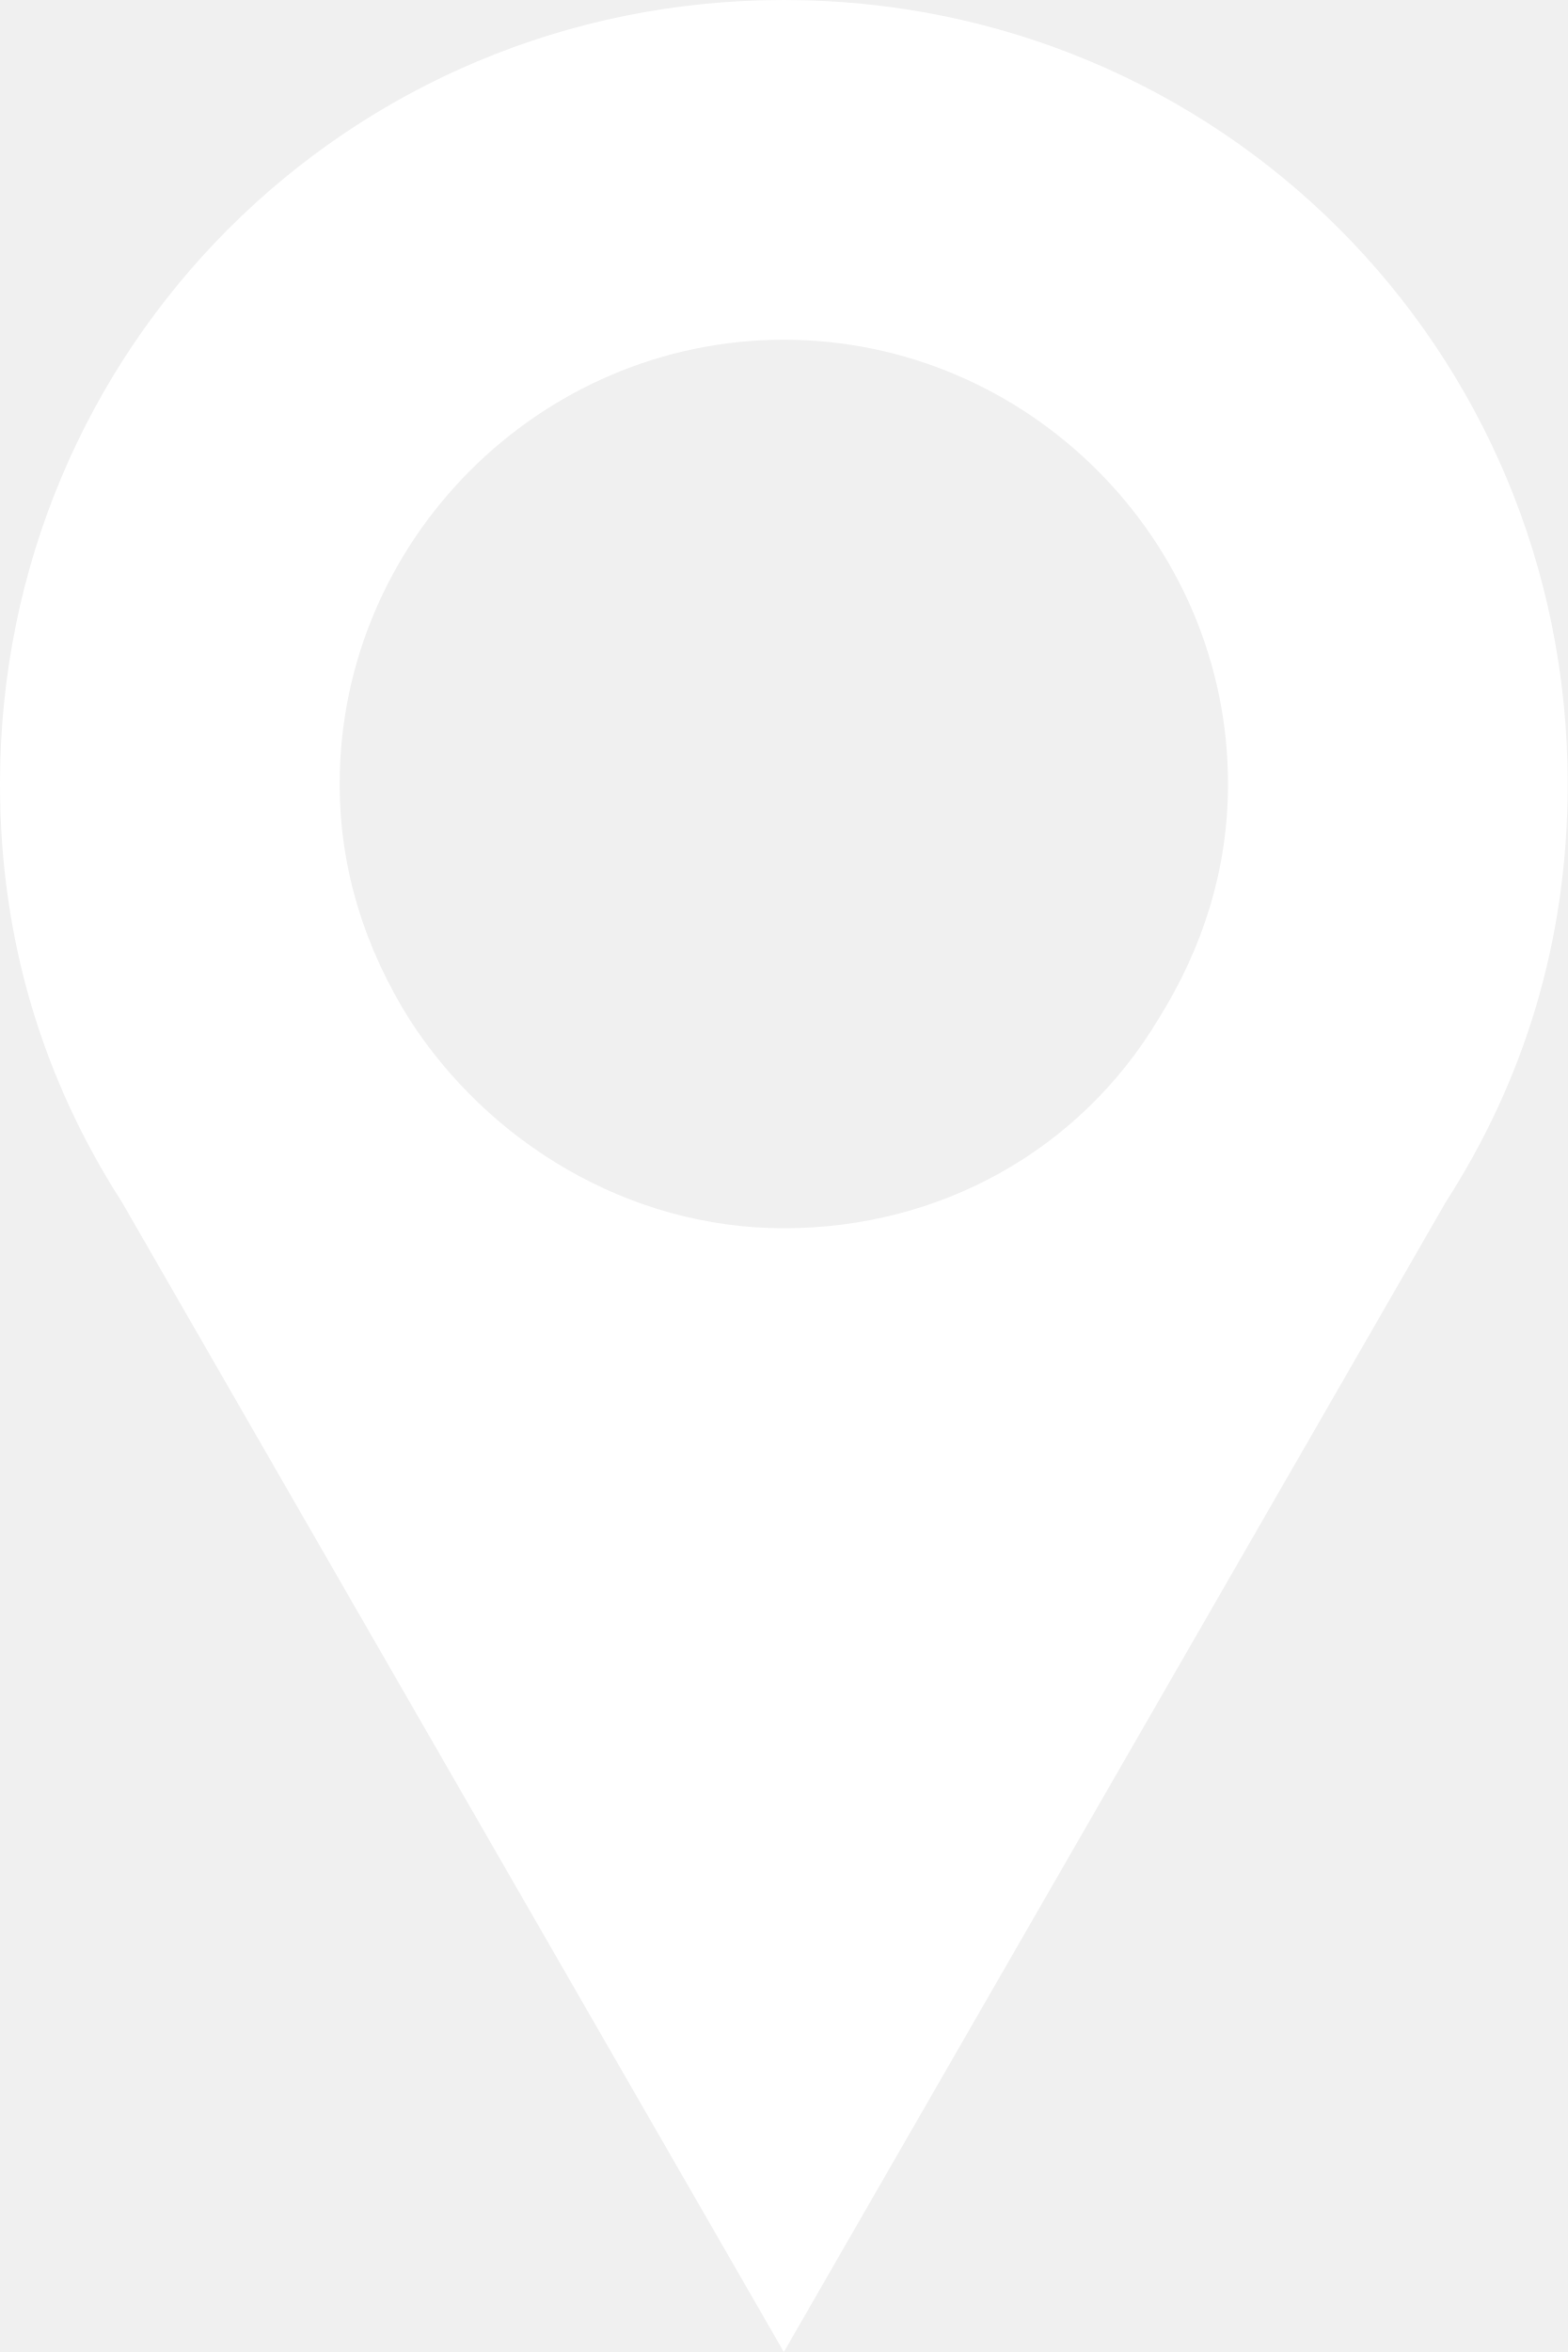
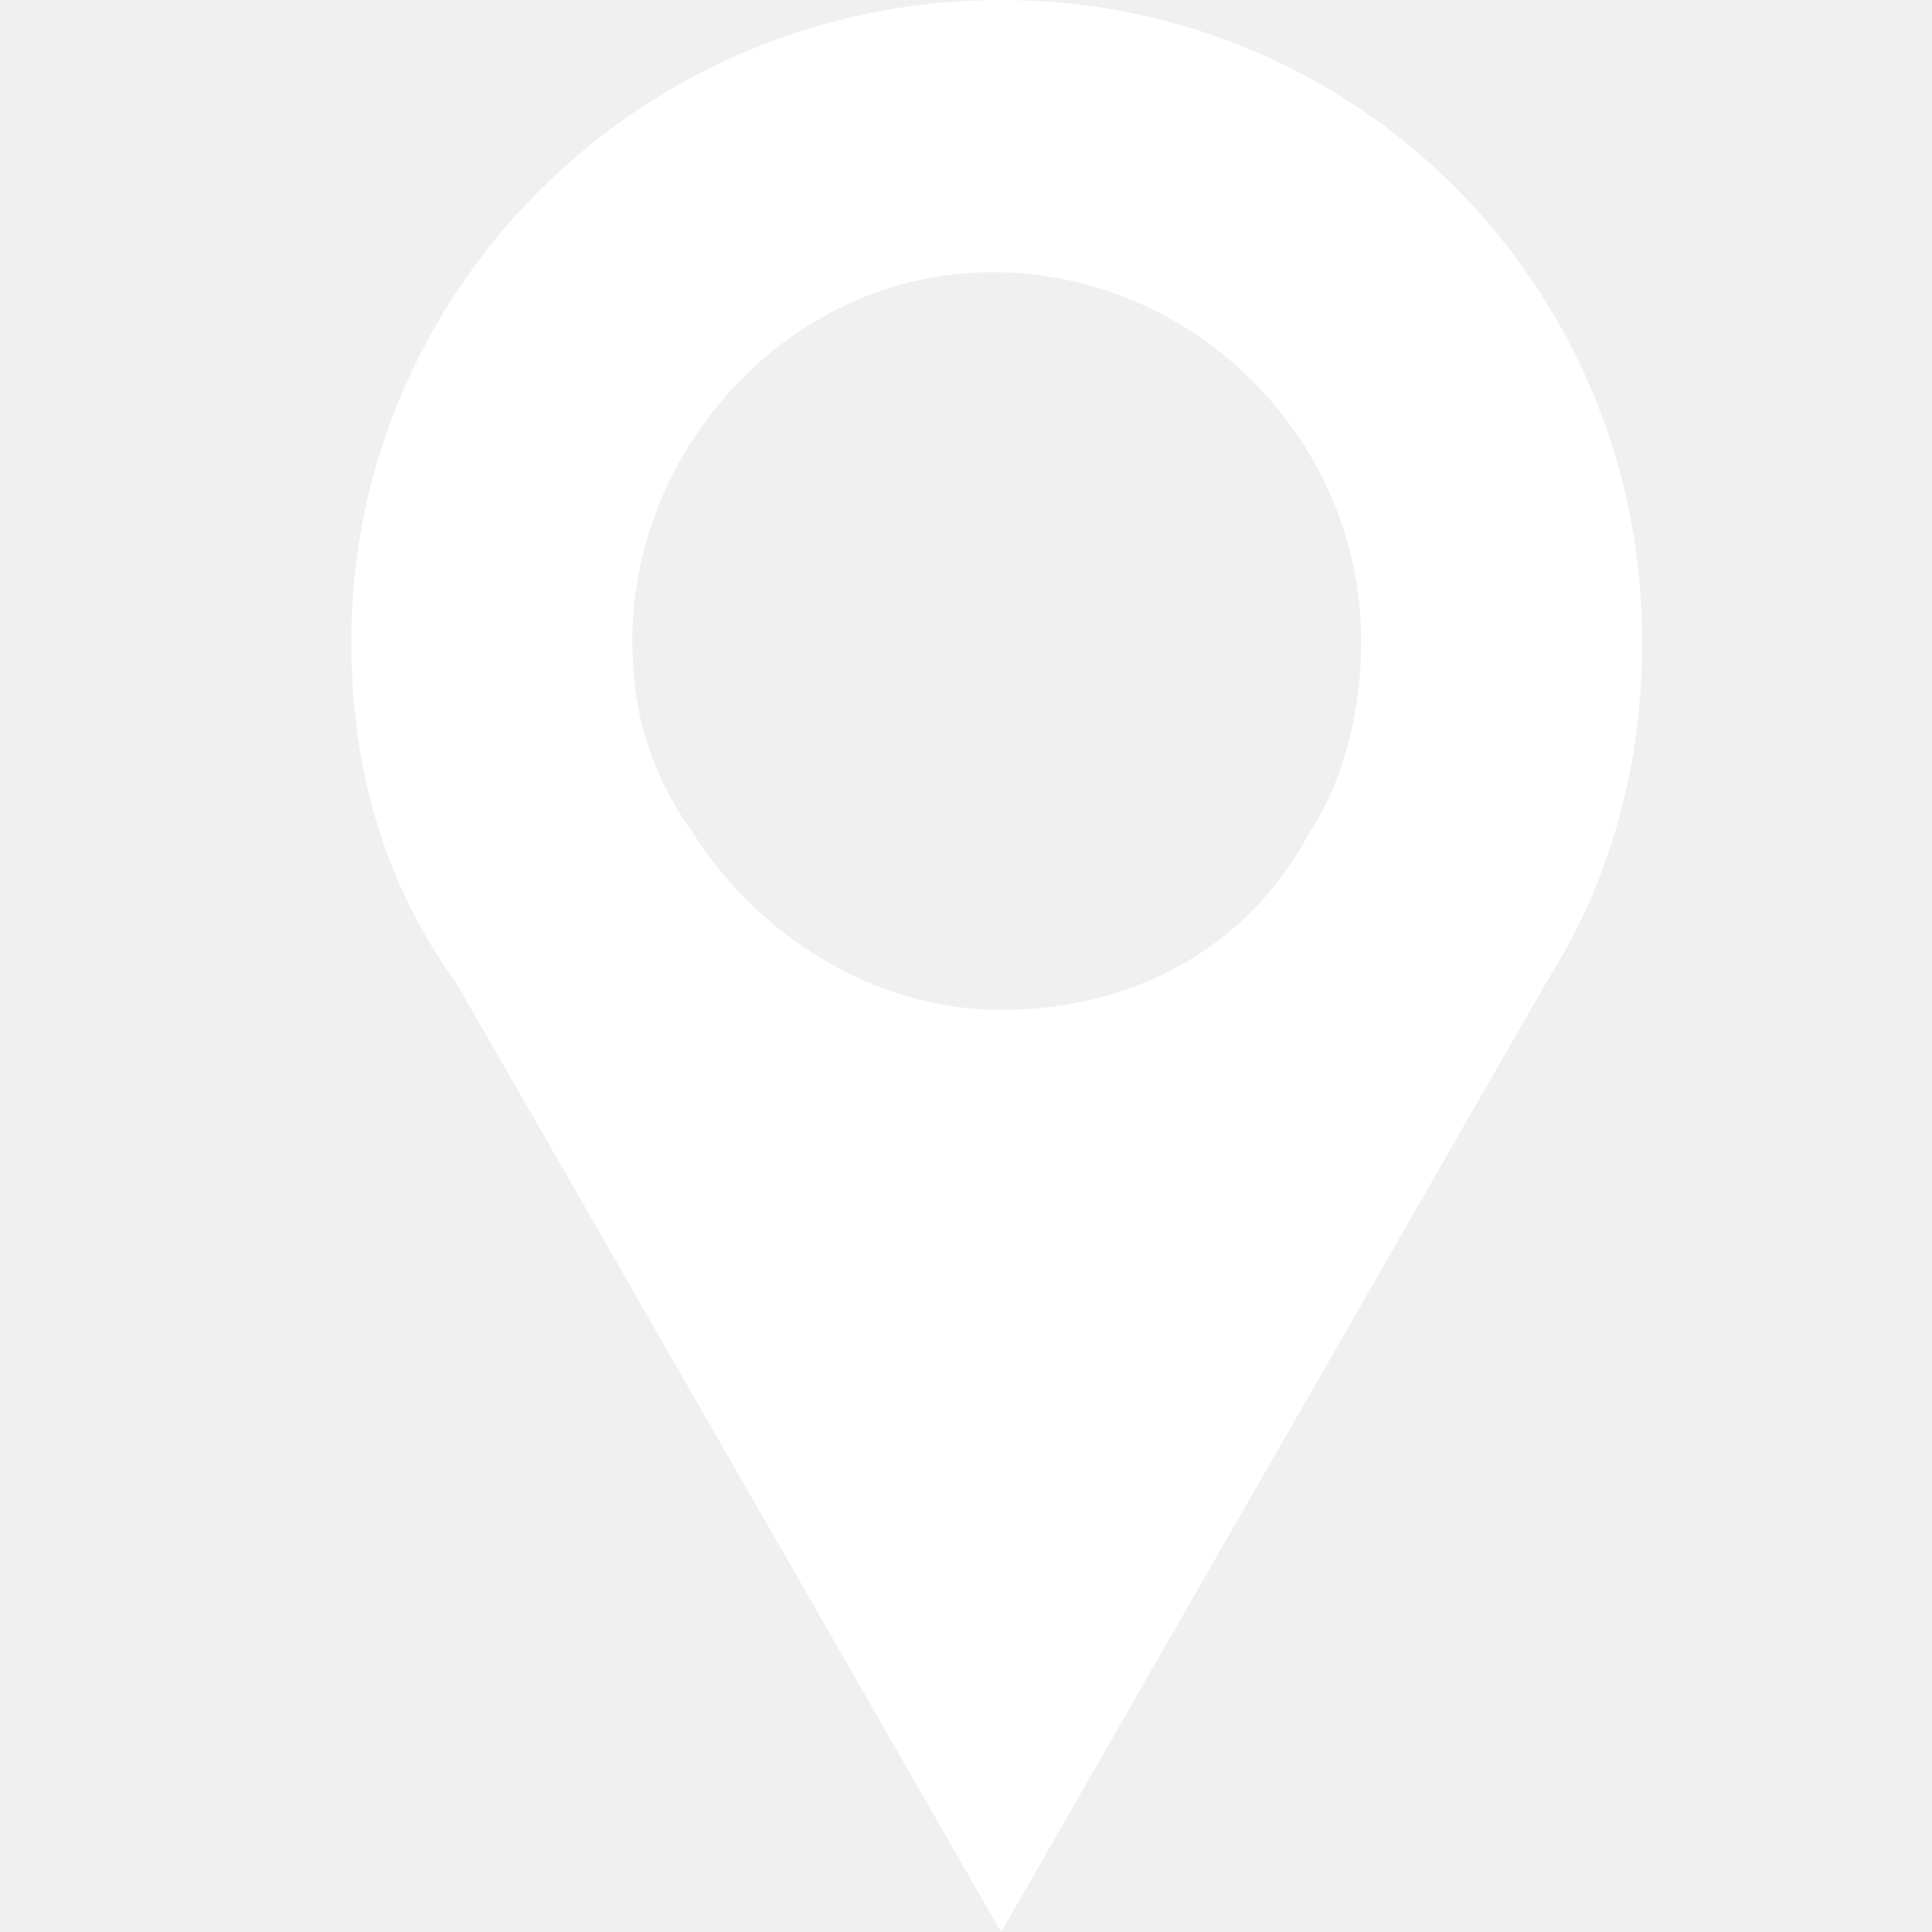
- <svg xmlns="http://www.w3.org/2000/svg" version="1.1" id="Layer_1" x="0px" y="0px" viewBox="0 0 18 27" style="enable-background:new 0 0 18 27;" xml:space="preserve">
+ <svg xmlns="http://www.w3.org/2000/svg" version="1.1" id="Layer_1" x="0px" y="0px" viewBox="0 0 22 22" style="enable-background:new 0 0 22 22;" xml:space="preserve">
  <style type="text/css">
	.st0{fill:#FFFFFF;}
</style>
-   <path class="st0" d="M1.4,13.8C0.5,12.4,0,10.8,0,9c0-5,4-9,9-9c5,0,9,4,9,9c0,1.8-0.5,3.4-1.4,4.8L9,27C9,27,1.4,13.8,1.4,13.8z   M14.1,9c0-2.8-2.3-5.1-5.1-5.1S3.9,6.2,3.9,9c0,1,0.3,1.9,0.8,2.7c0.9,1.4,2.5,2.4,4.3,2.4c1.8,0,3.4-0.9,4.3-2.4  C13.8,10.9,14.1,10,14.1,9z" />
+   <path class="st0" d="M5.2,11.2C4.4,10.1,4,8.8,4,7.3C4,3.3,7.3,0,11.4,0s7.3,3.3,7.3,7.3c0,1.5-0.4,2.8-1.1,3.9L11.4,22L5.2,11.2z   M15.5,7.3c0-2.3-1.9-4.2-4.2-4.2S7.2,5.1,7.2,7.3c0,0.8,0.2,1.5,0.7,2.2c0.7,1.1,2,2,3.5,2s2.8-0.7,3.5-2  C15.3,8.9,15.5,8.1,15.5,7.3z" />
</svg>
